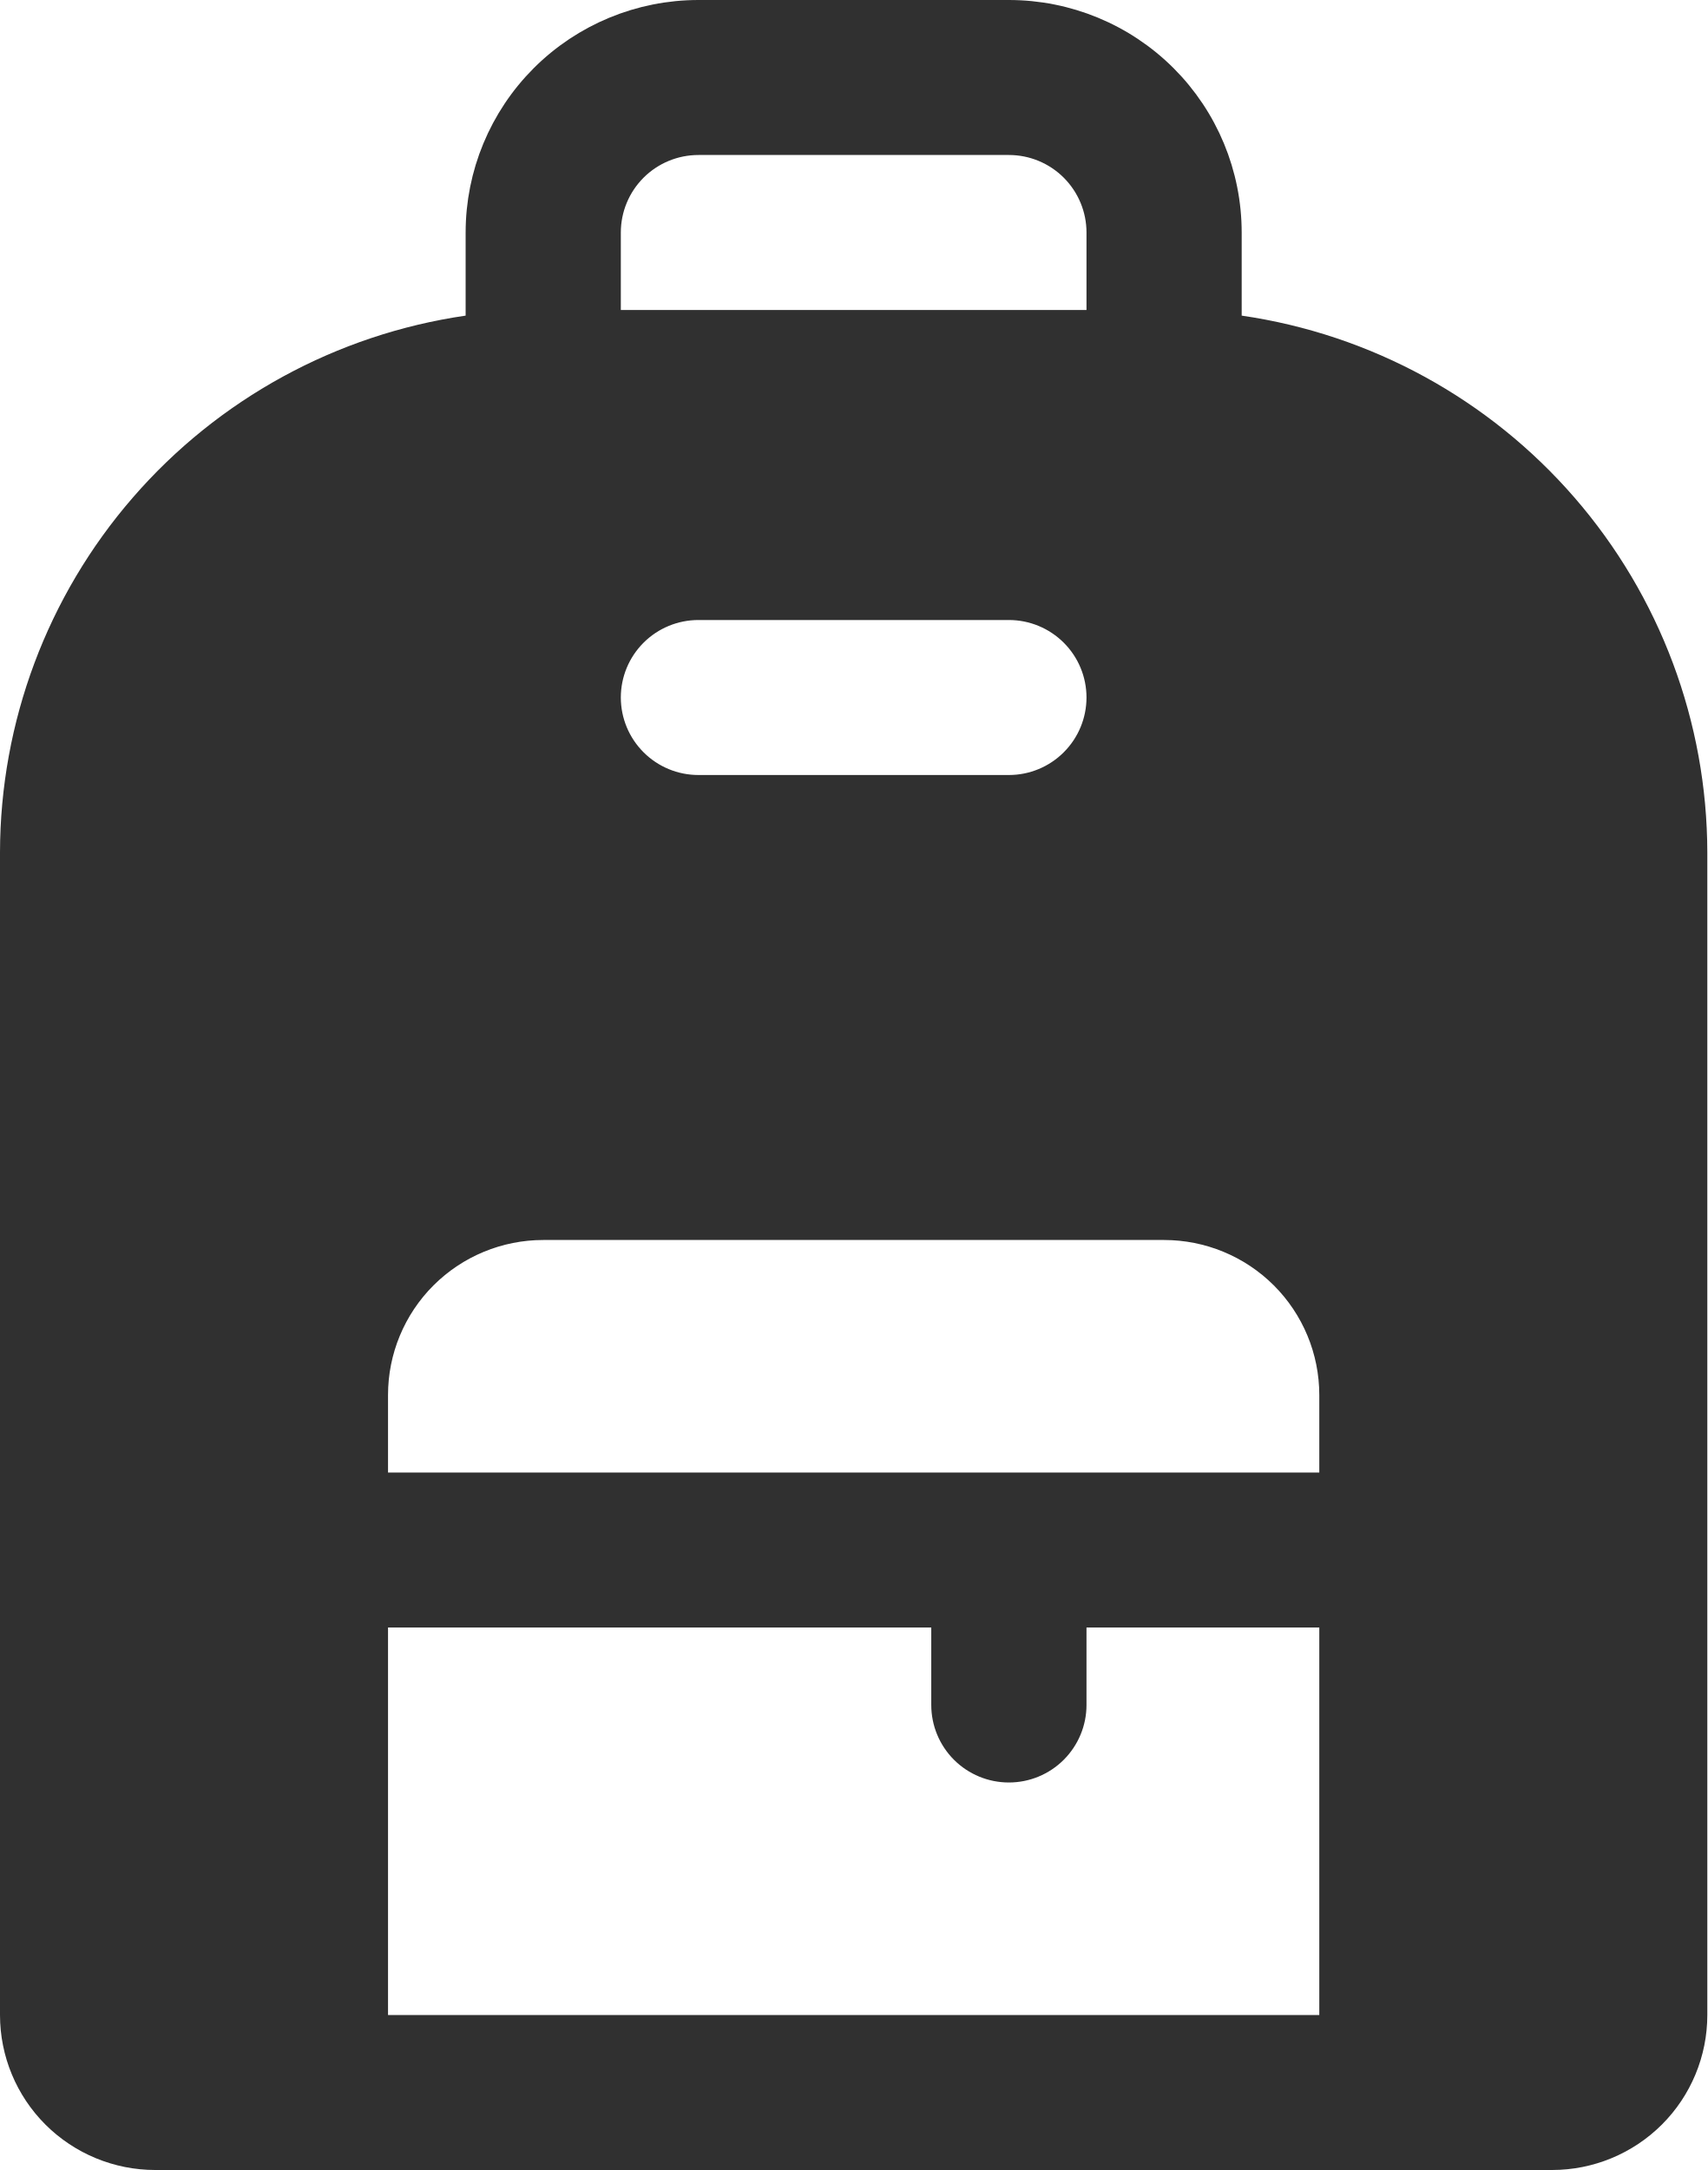
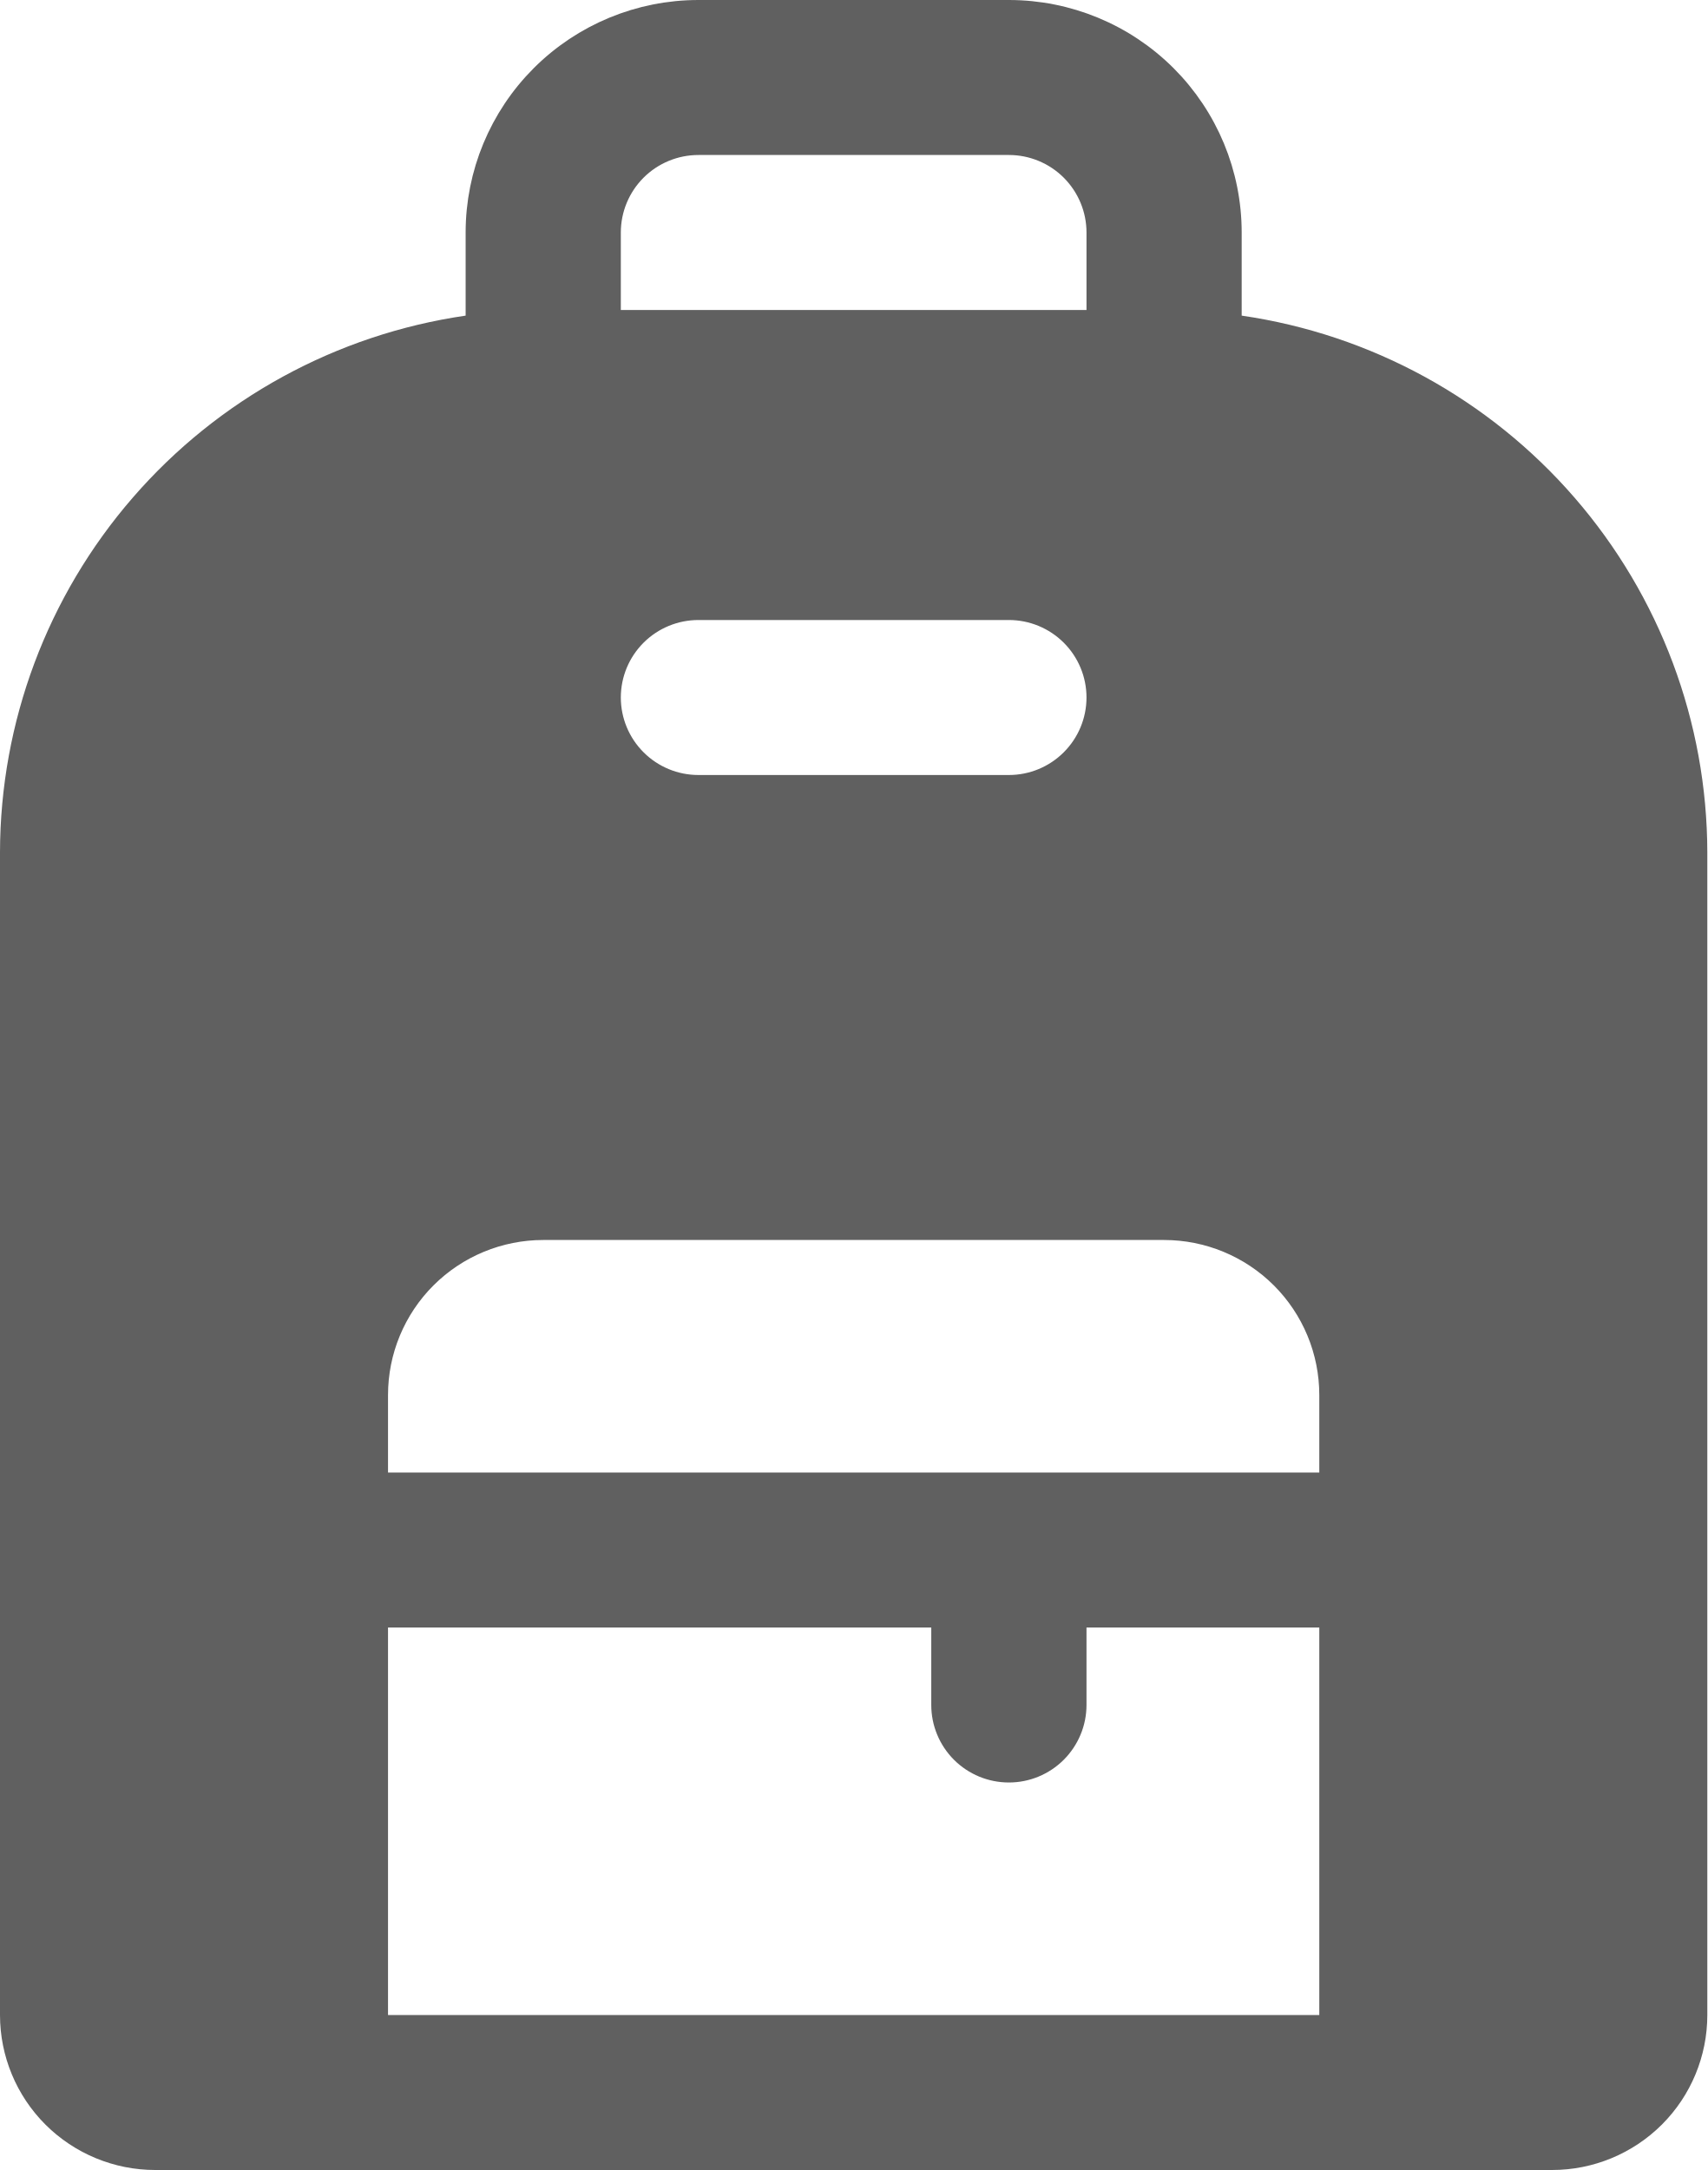
<svg xmlns="http://www.w3.org/2000/svg" width="48" height="61" viewBox="0 0 48 61" fill="none">
-   <path d="M34.409 8.872V9.305L34.837 9.367C38.351 9.878 41.563 11.634 43.888 14.315C46.213 16.995 47.495 20.42 47.5 23.965V56.643C47.5 57.666 47.093 58.647 46.369 59.37C45.644 60.093 44.661 60.5 43.636 60.5H4.364C3.339 60.5 2.356 60.093 1.631 59.37C0.907 58.647 0.5 57.666 0.5 56.643V23.965C0.505 20.42 1.787 16.994 4.112 14.315C6.436 11.634 9.649 9.878 13.163 9.367L13.591 9.305V8.872V6.536C13.591 4.935 14.228 3.4 15.361 2.268C16.495 1.136 18.033 0.5 19.636 0.5H28.364C29.967 0.5 31.505 1.136 32.639 2.268C33.772 3.4 34.409 4.935 34.409 6.536V8.872ZM30.546 9.214H31.046V8.714V6.536C31.046 5.825 30.763 5.144 30.26 4.641C29.757 4.139 29.075 3.857 28.364 3.857H19.636C18.925 3.857 18.243 4.139 17.74 4.641C17.237 5.144 16.954 5.825 16.954 6.536V8.714V9.214H17.454H30.546ZM37.091 57.143H37.591V56.643V45.75V45.25H37.091H30.546H30.046V45.75V47.929C30.046 48.373 29.868 48.8 29.553 49.115C29.238 49.43 28.81 49.607 28.364 49.607C27.917 49.607 27.489 49.43 27.174 49.115C26.859 48.8 26.682 48.373 26.682 47.929V45.75V45.25H26.182H10.909H10.409V45.75V56.643V57.143H10.909H37.091ZM37.091 41.893H37.591V41.393V39.214C37.591 37.926 37.078 36.69 36.166 35.779C35.254 34.869 34.017 34.357 32.727 34.357H15.273C13.983 34.357 12.746 34.869 11.834 35.779C10.922 36.69 10.409 37.926 10.409 39.214V41.393V41.893H10.909H37.091ZM28.364 16.929H19.636C18.925 16.929 18.243 17.211 17.74 17.713C17.237 18.215 16.954 18.896 16.954 19.607C16.954 20.318 17.237 20.999 17.74 21.501C18.243 22.004 18.925 22.286 19.636 22.286H28.364C29.075 22.286 29.757 22.004 30.26 21.501C30.763 20.999 31.046 20.318 31.046 19.607C31.046 18.896 30.763 18.215 30.26 17.713C29.757 17.211 29.075 16.929 28.364 16.929Z" fill="#303030" stroke="#303030" />
+   <path d="M34.409 8.872V9.305L34.837 9.367C38.351 9.878 41.563 11.634 43.888 14.315C46.213 16.995 47.495 20.42 47.5 23.965V56.643C47.5 57.666 47.093 58.647 46.369 59.37C45.644 60.093 44.661 60.5 43.636 60.5H4.364C3.339 60.5 2.356 60.093 1.631 59.37C0.907 58.647 0.5 57.666 0.5 56.643V23.965C0.505 20.42 1.787 16.994 4.112 14.315C6.436 11.634 9.649 9.878 13.163 9.367L13.591 9.305V8.872V6.536C13.591 4.935 14.228 3.4 15.361 2.268C16.495 1.136 18.033 0.5 19.636 0.5H28.364C29.967 0.5 31.505 1.136 32.639 2.268C33.772 3.4 34.409 4.935 34.409 6.536V8.872ZM30.546 9.214H31.046V8.714V6.536C31.046 5.825 30.763 5.144 30.26 4.641C29.757 4.139 29.075 3.857 28.364 3.857H19.636C18.925 3.857 18.243 4.139 17.74 4.641C17.237 5.144 16.954 5.825 16.954 6.536V8.714V9.214H17.454H30.546ZM37.091 57.143H37.591V56.643V45.75V45.25H37.091H30.546H30.046V45.75V47.929C30.046 48.373 29.868 48.8 29.553 49.115C29.238 49.43 28.81 49.607 28.364 49.607C27.917 49.607 27.489 49.43 27.174 49.115C26.859 48.8 26.682 48.373 26.682 47.929V45.75V45.25H26.182H10.909H10.409V45.75V56.643V57.143H10.909H37.091ZM37.091 41.893H37.591V41.393V39.214C37.591 37.926 37.078 36.69 36.166 35.779C35.254 34.869 34.017 34.357 32.727 34.357H15.273C13.983 34.357 12.746 34.869 11.834 35.779C10.922 36.69 10.409 37.926 10.409 39.214V41.393V41.893H10.909H37.091ZM28.364 16.929H19.636C18.925 16.929 18.243 17.211 17.74 17.713C17.237 18.215 16.954 18.896 16.954 19.607C16.954 20.318 17.237 20.999 17.74 21.501C18.243 22.004 18.925 22.286 19.636 22.286H28.364C29.075 22.286 29.757 22.004 30.26 21.501C30.763 20.999 31.046 20.318 31.046 19.607C31.046 18.896 30.763 18.215 30.26 17.713C29.757 17.211 29.075 16.929 28.364 16.929Z" fill="#606060" stroke="#606060" />
</svg>
